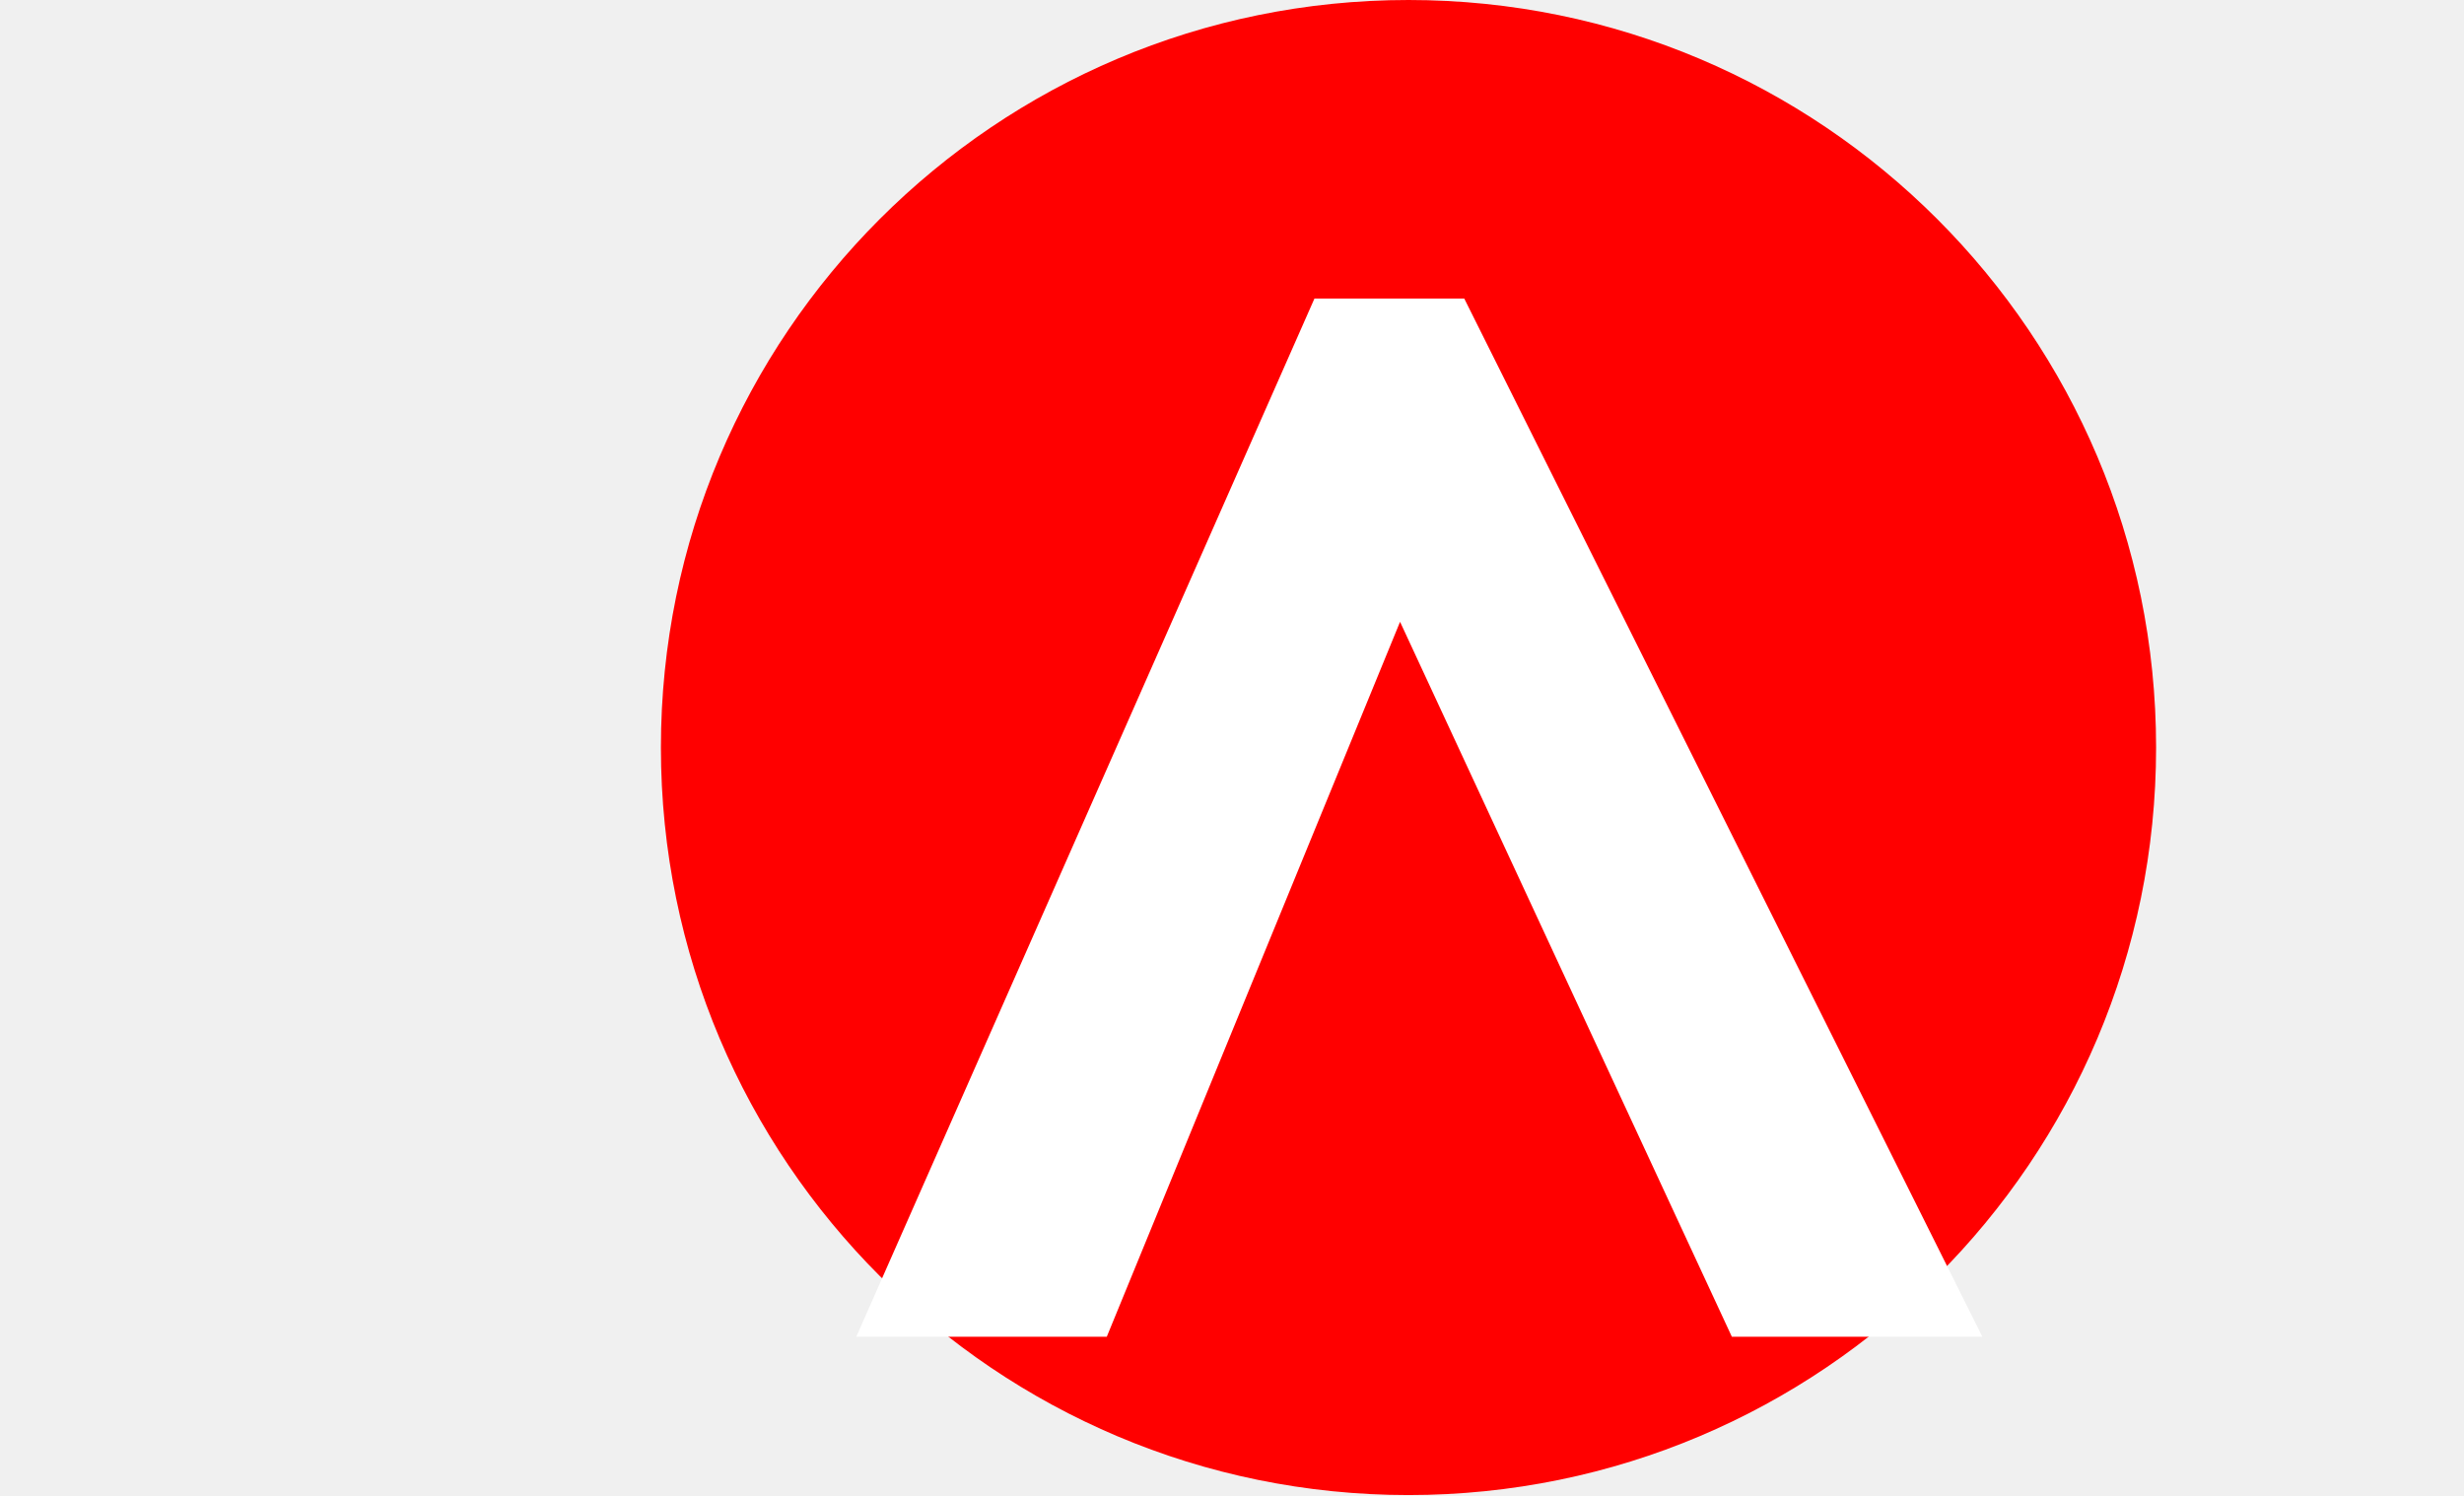
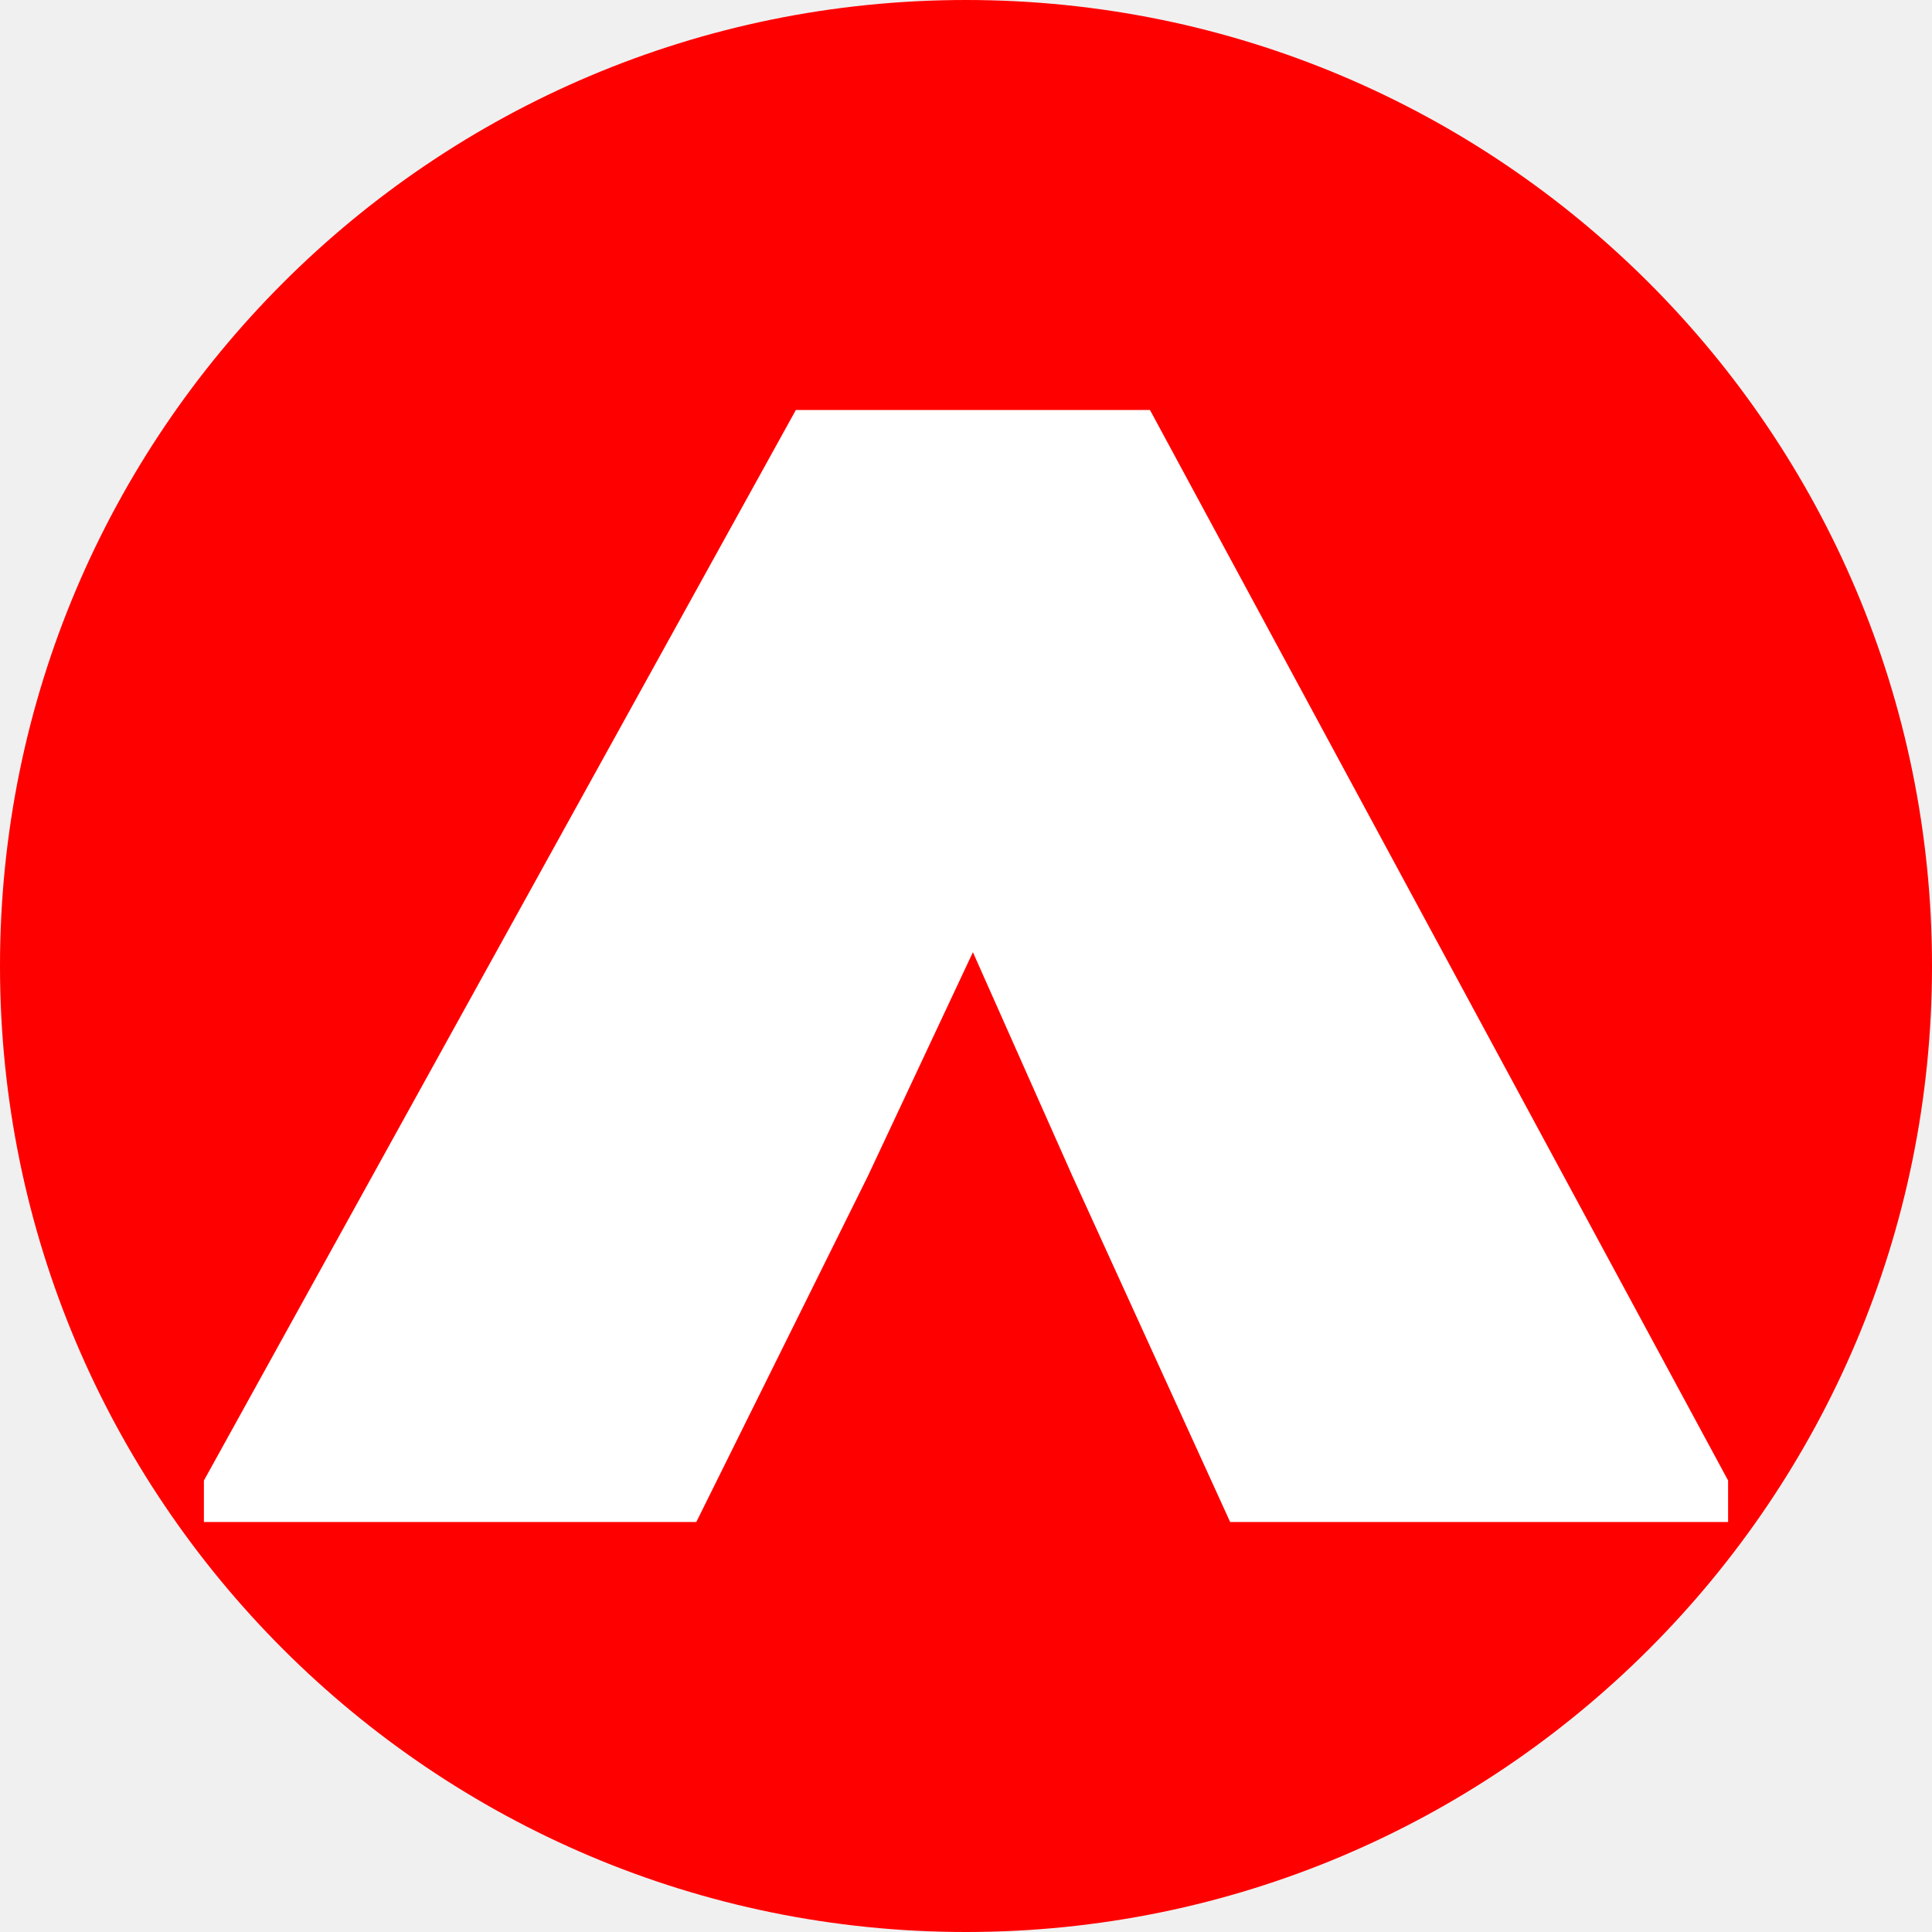
- <svg xmlns="http://www.w3.org/2000/svg" id="Layer_2" data-name="Layer 2" viewBox="0 0 830.57 504">
+ <svg xmlns="http://www.w3.org/2000/svg" id="Layer_2" data-name="Layer 2" viewBox="0 0 504 504">
  <defs>
    <style>
      .cls-1 {
-         fill: red;
+         fill: #fff;
      }

      .cls-2 {
-         fill: #fff;
-         font-family: CodeNext-ExtraBold, 'Code Next';
-         font-size: 721.62px;
-         font-weight: 700;
+         fill: red;
      }
    </style>
  </defs>
  <g id="Layer_1-2" data-name="Layer 1">
-     <circle class="cls-1" cx="474.78" cy="252" r="252" />
-     <text class="cls-2" transform="translate(217.2 69.62) rotate(90)">
-       <tspan x="0" y="0">&lt;</tspan>
-     </text>
+     <circle class="cls-2" cx="252" cy="252" r="252" />
+     <path class="cls-1" d="M320.91,397.05l-41.13-90.2-25.98-58.45-27.42,58.45-44.74,90.2H53.19v-10.82L207.62,106.95h92.37l150.82,279.27v10.82h-129.89Z" />
  </g>
</svg>
